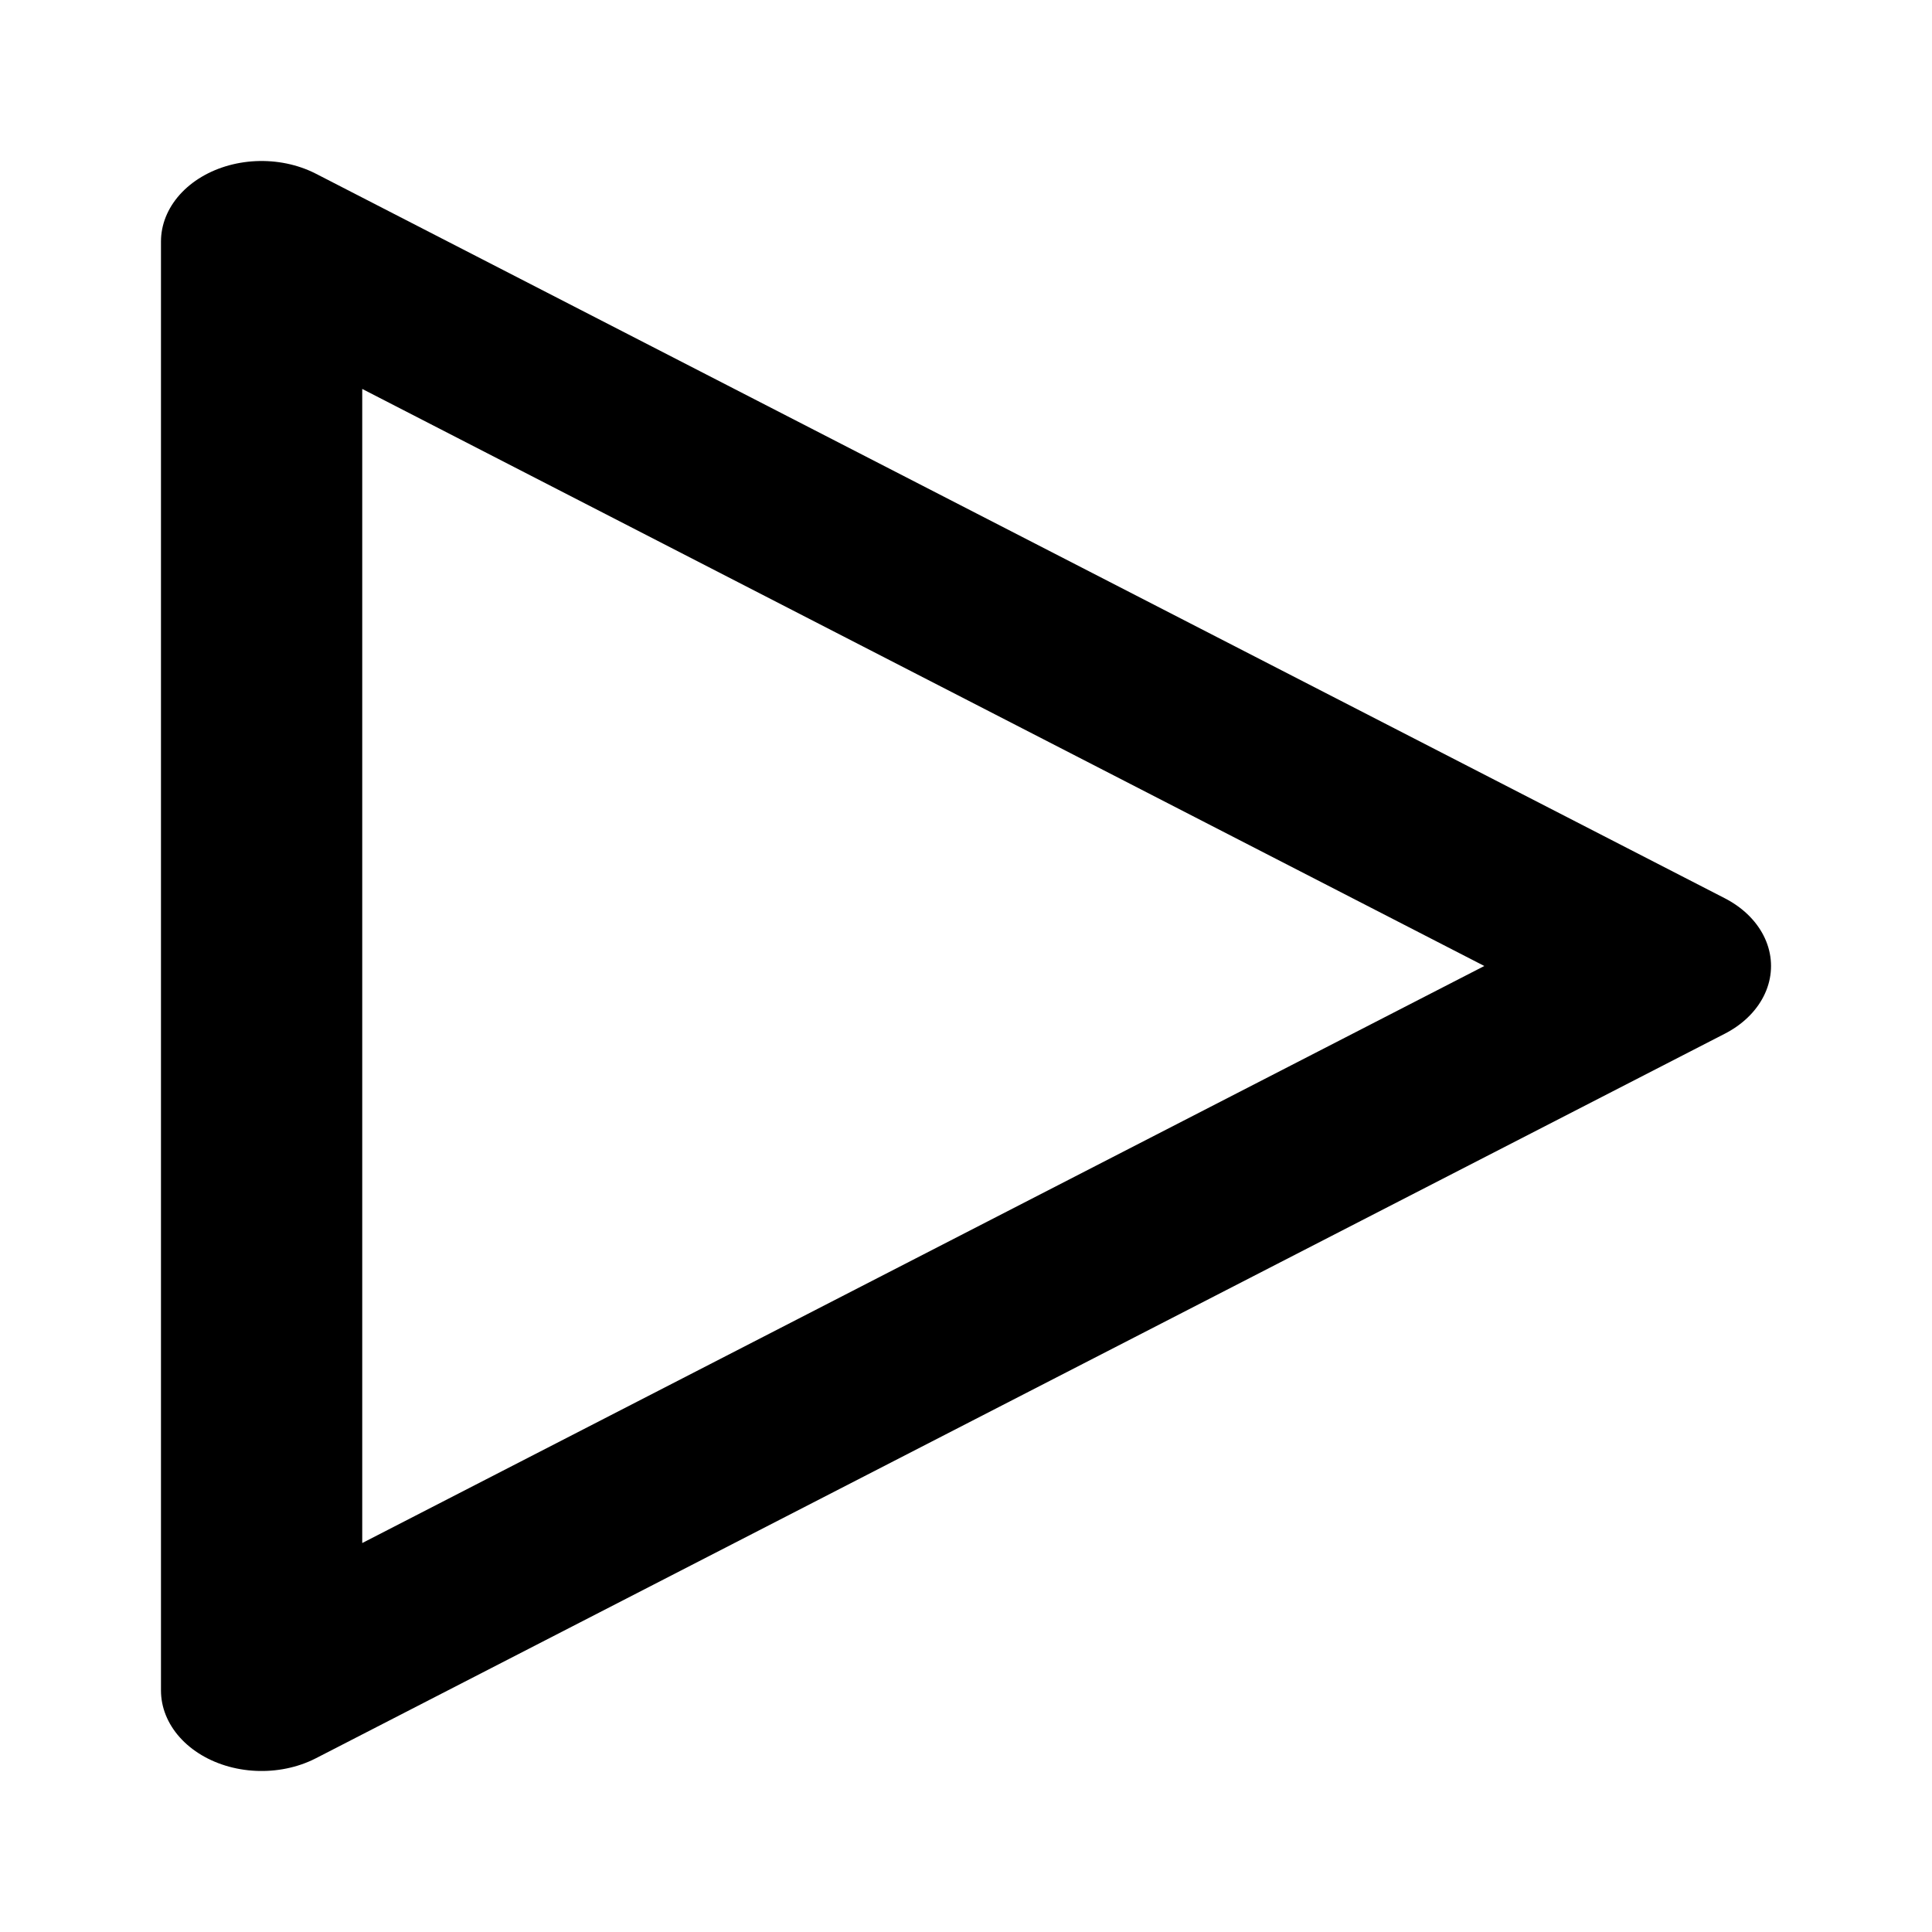
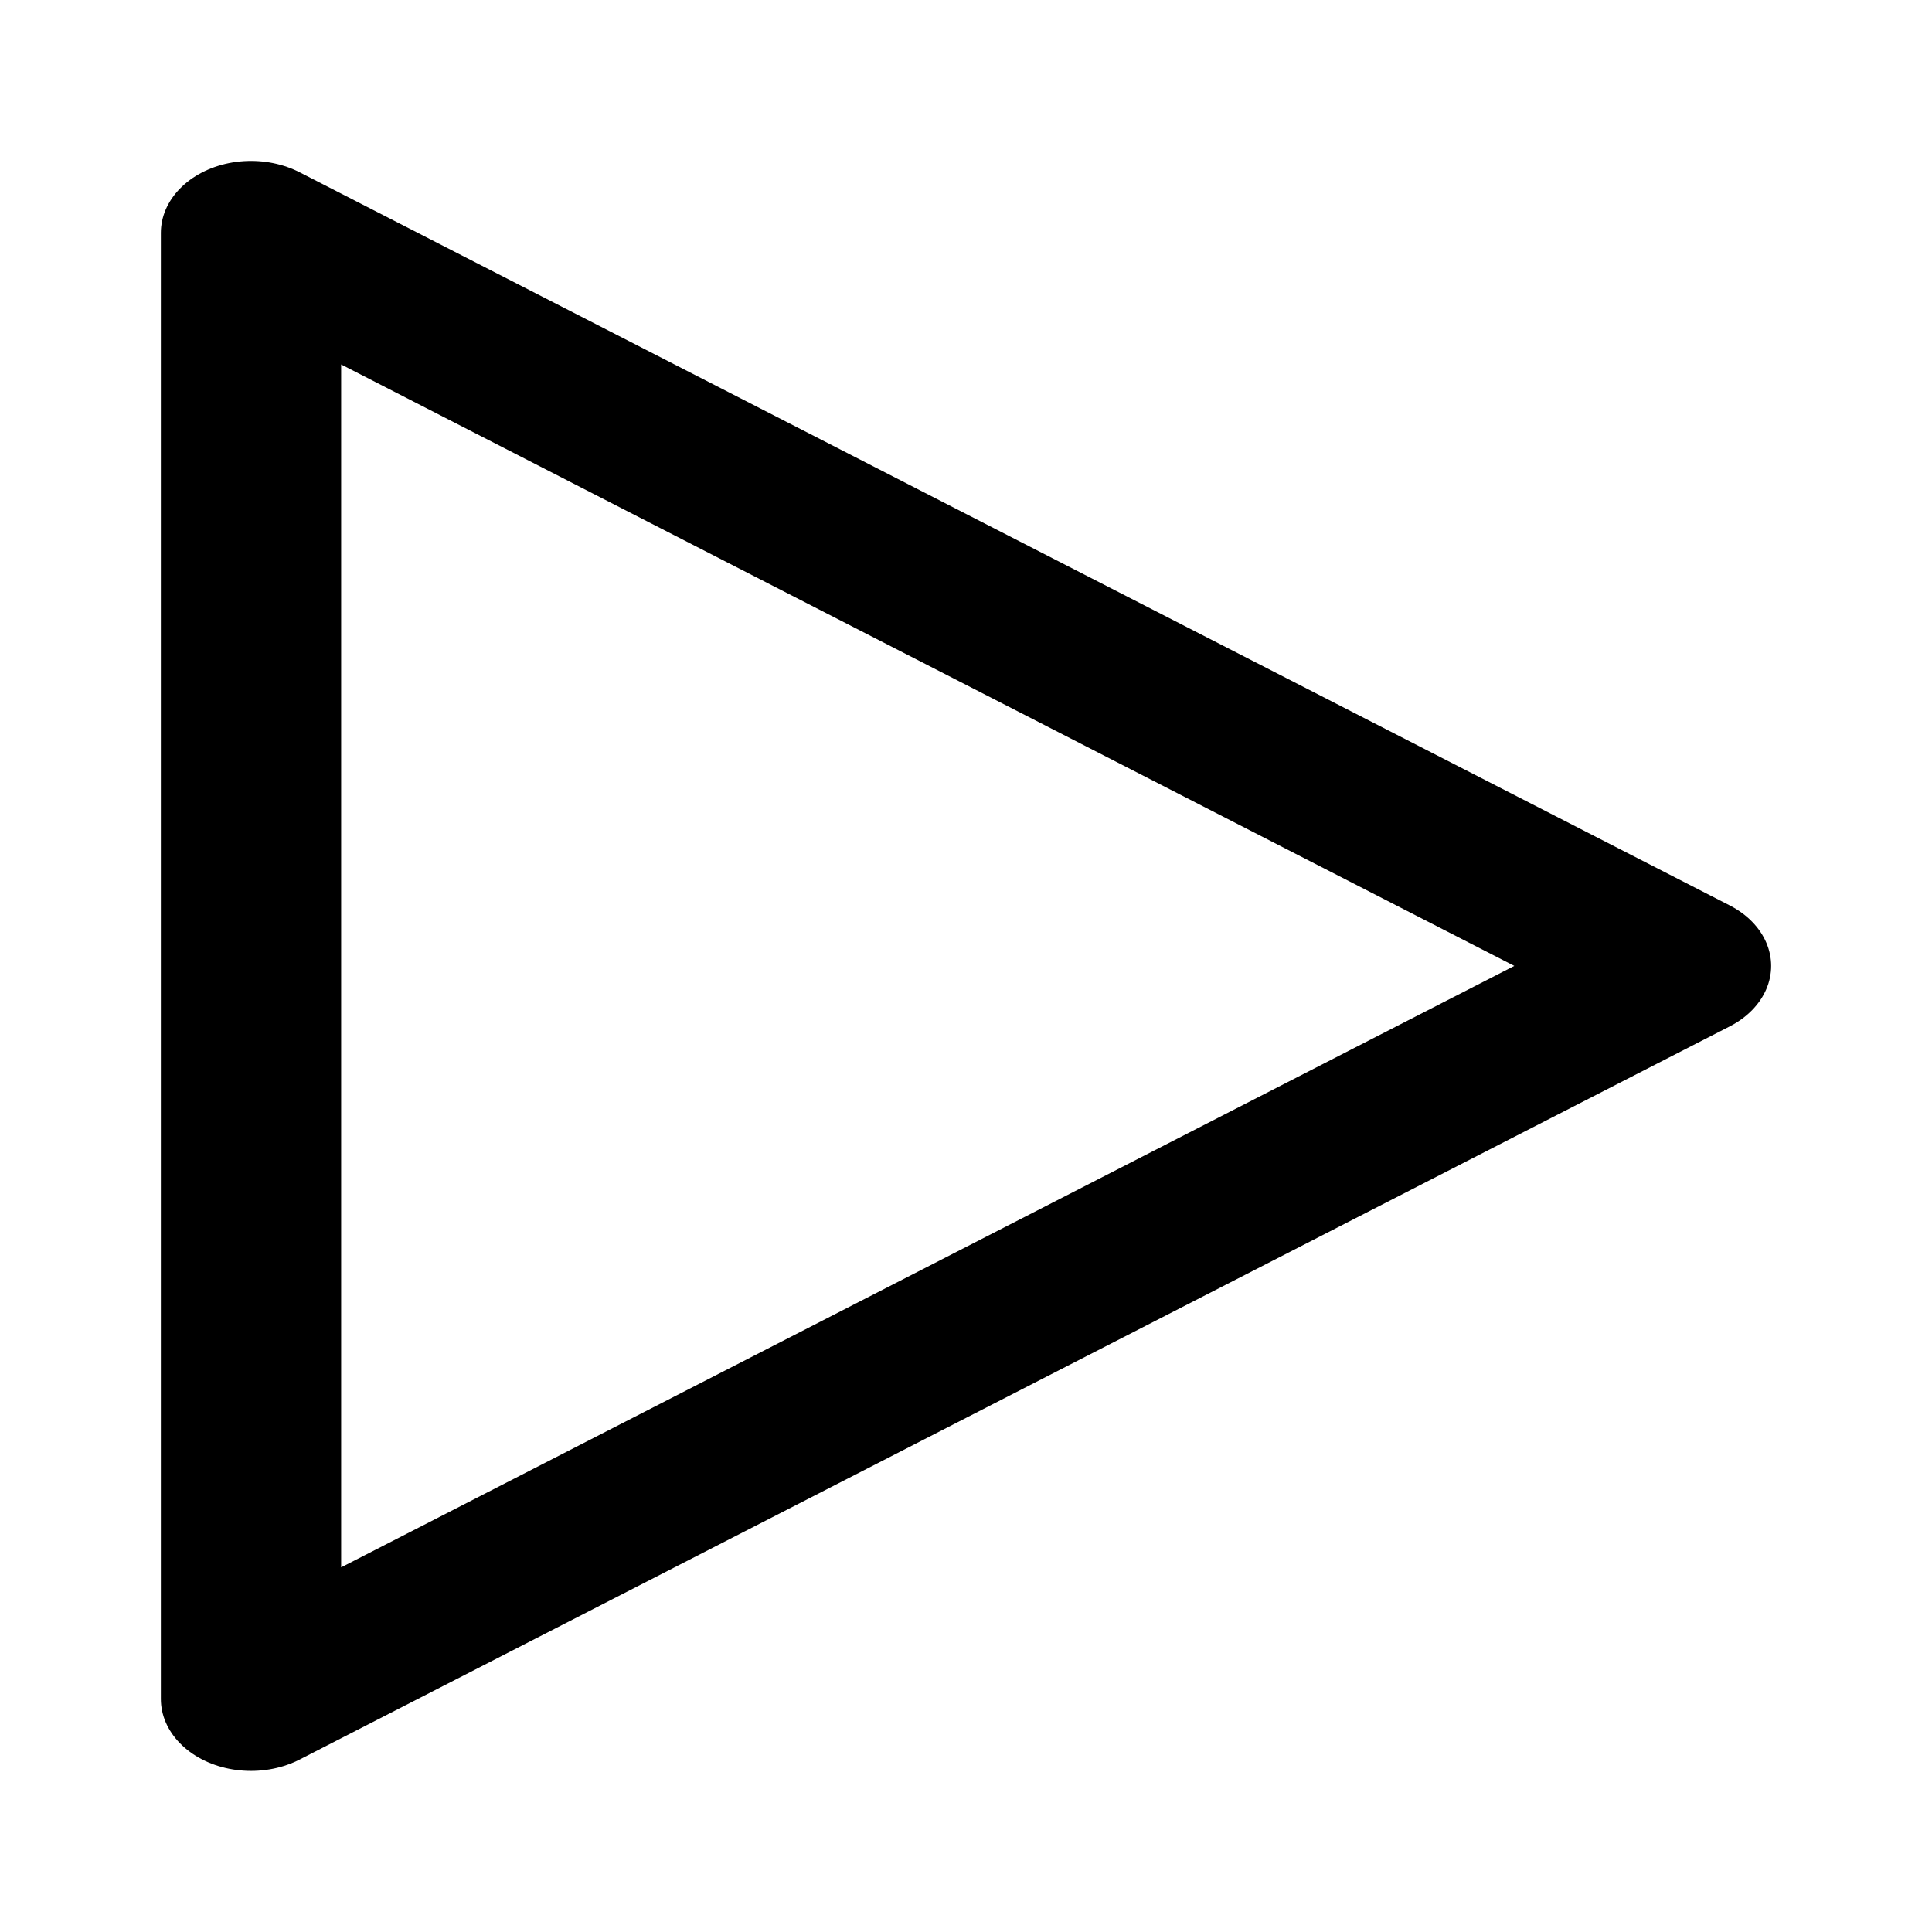
<svg xmlns="http://www.w3.org/2000/svg" width="24" height="24" viewBox="0 0 24 24" fill="none" stroke="currentColor" stroke-width="2" stroke-linecap="round" stroke-linejoin="round" class="feather feather-play" version="1.1" id="svg4">
  <defs id="defs8" />
-   <polygon points="5,3 19,12 5,21 " id="polygon2" transform="matrix(1.250046,0,0,0.9999973,-3.000499,-1.0954272e-4)" />
+   <polygon points="5,21 5,3 19,12 " id="polygon2" transform="matrix(1.268856,0,0,1.011866,-3.226224,-0.1435256)" style="stroke:#000000;stroke-width:1.765;stroke-linecap:round;stroke-linejoin:round;stroke-miterlimit:4;stroke-dasharray:none;stroke-opacity:1" />
</svg>
